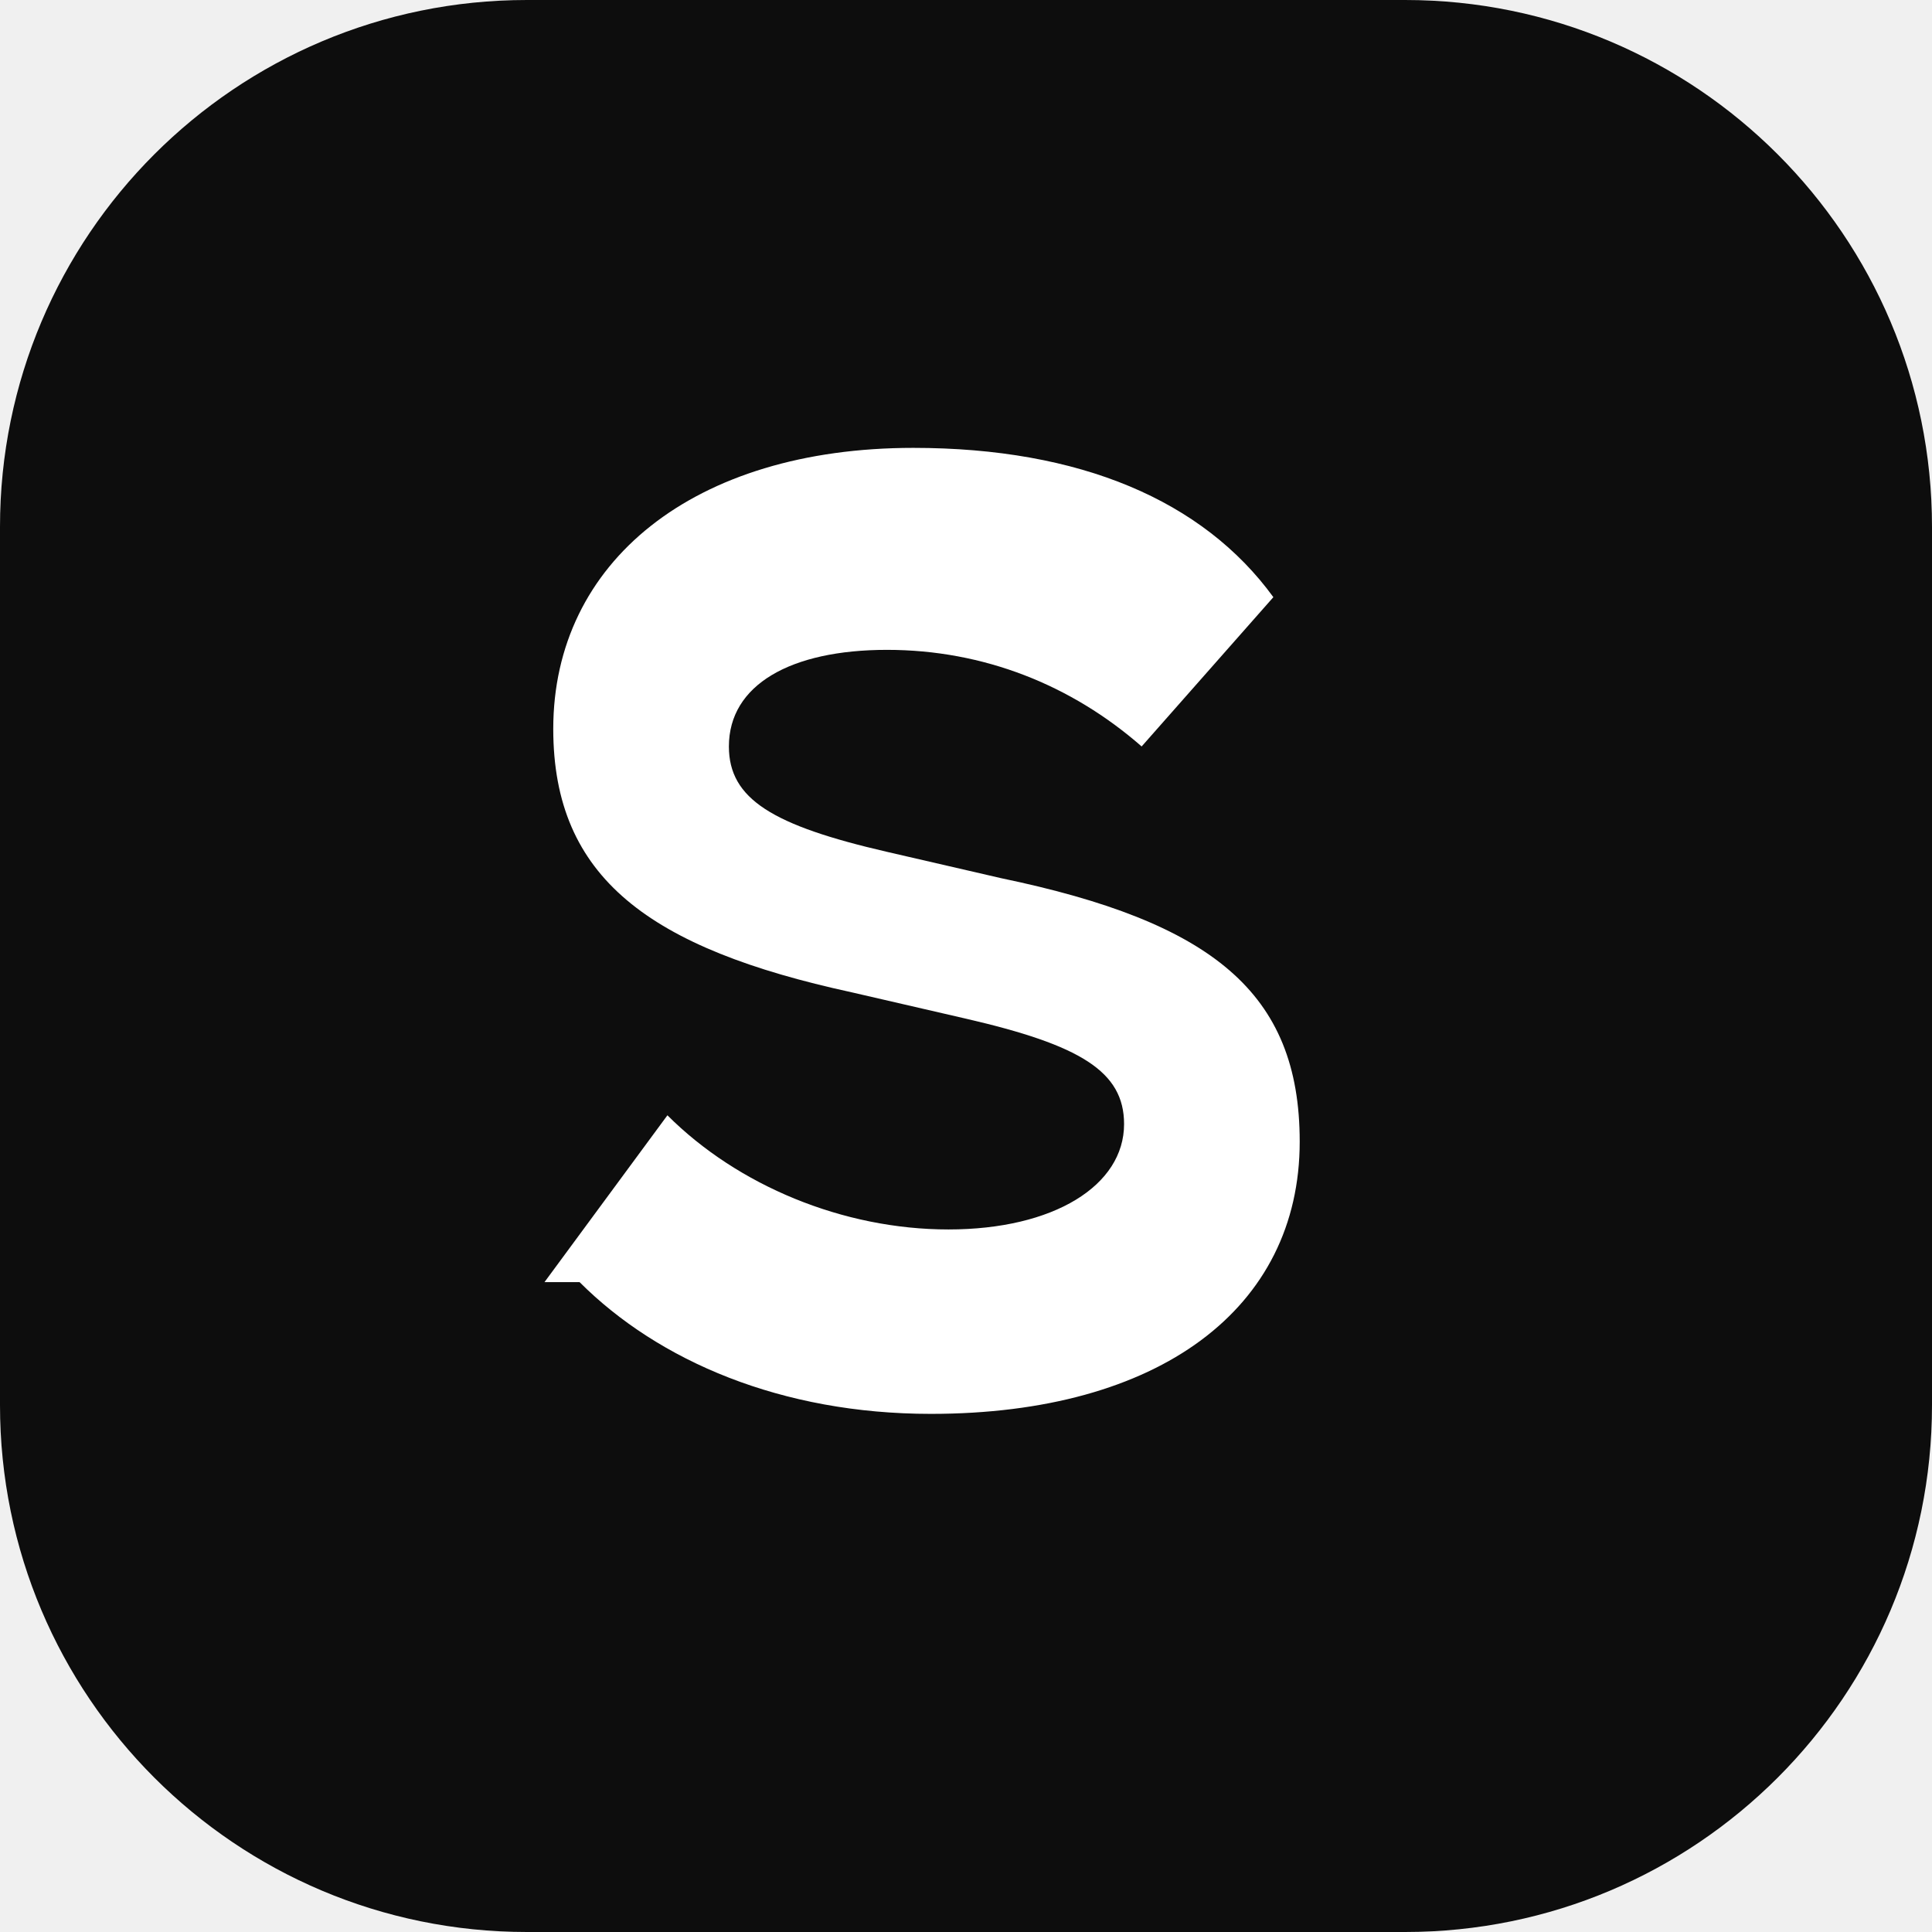
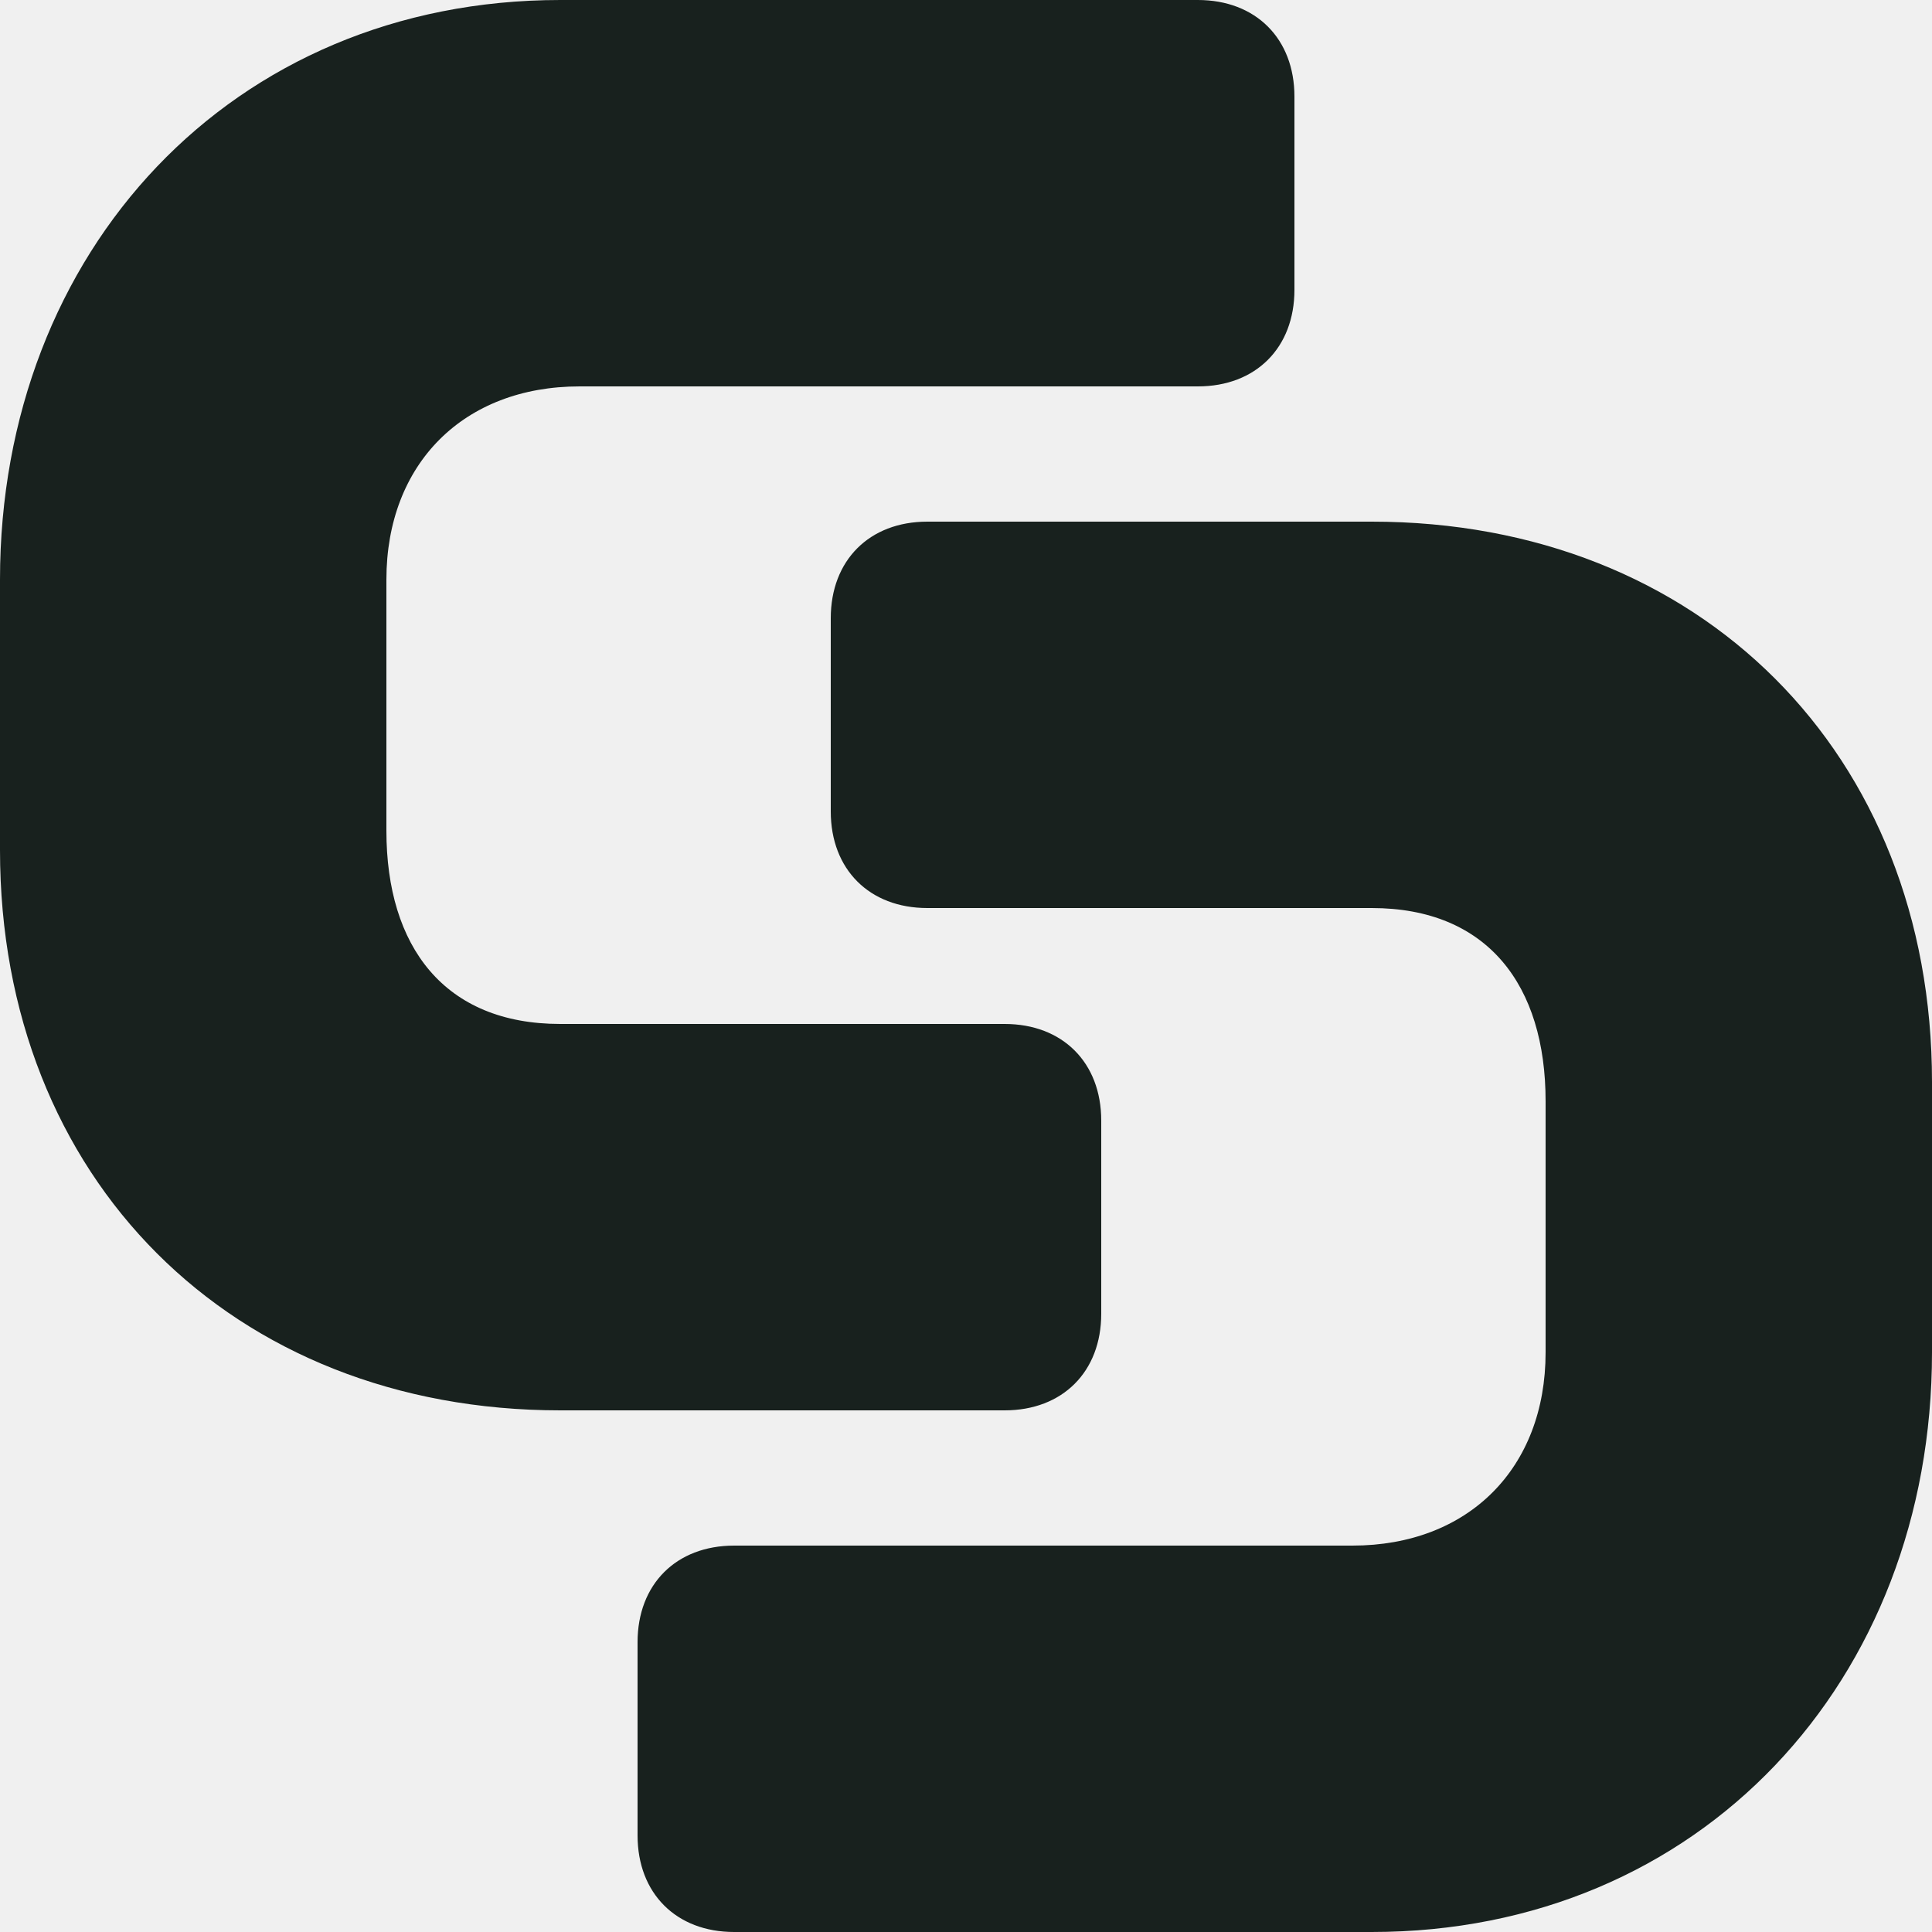
- <svg xmlns="http://www.w3.org/2000/svg" viewBox="0 0 22 22">
-   <rect width="22" height="22" rx="6" fill="#0d0d0d" />
-   <path d="M6.6 14.6c.9.9 2.3 1.5 4 1.5 2.6 0 4.2-1.2 4.2-3.1 0-1.7-1-2.5-3.4-3l-1.3-.3c-1.3-.3-1.8-.6-1.8-1.2 0-.7.7-1.1 1.8-1.1 1.1 0 2.1.4 2.9 1.1l1.5-1.7C13.7 5.7 12.3 5.1 10.4 5.1 7.9 5.1 6.3 6.4 6.3 8.3c0 1.7 1.1 2.5 3.4 3l1.3.3c1.3.3 1.8.6 1.8 1.2 0 .7-.8 1.2-2 1.2-1.2 0-2.4-.5-3.2-1.3l-1.4 1.9z" fill="#fff" />
+ <svg xmlns="http://www.w3.org/2000/svg" width="100" height="100" viewBox="0 0 100 100" role="img" aria-label="Sell My Company Data">
+   <g fill="#18211E" transform="translate(0 0) scale(1.0)">
+     <path d="M 62 0 L 29 0 C 12 0 0 13 0 30 L 0 44 C 0 61 12 73 29 73 L 52 73 C 55 73 57 71 57 68 L 57 58 C 57 55 55 53 52 53 L 29 53 C 23 53 20 49 20 43 L 20 30 C 20 24 24 20 30 20 L 62 20 C 65 20 67 18 67 15 L 67 5 C 67 2 65 0 62 0 Z " />
+     <path d="M 62 0 L 29 0 C 12 0 0 13 0 30 L 0 44 C 0 61 12 73 29 73 L 52 73 C 55 73 57 71 57 68 L 57 58 C 57 55 55 53 52 53 L 29 53 C 23 53 20 49 20 43 L 20 30 C 20 24 24 20 30 20 L 62 20 C 65 20 67 18 67 15 L 67 5 C 67 2 65 0 62 0 Z " transform="translate(100 100) rotate(180)" />
+   </g>
</svg>
